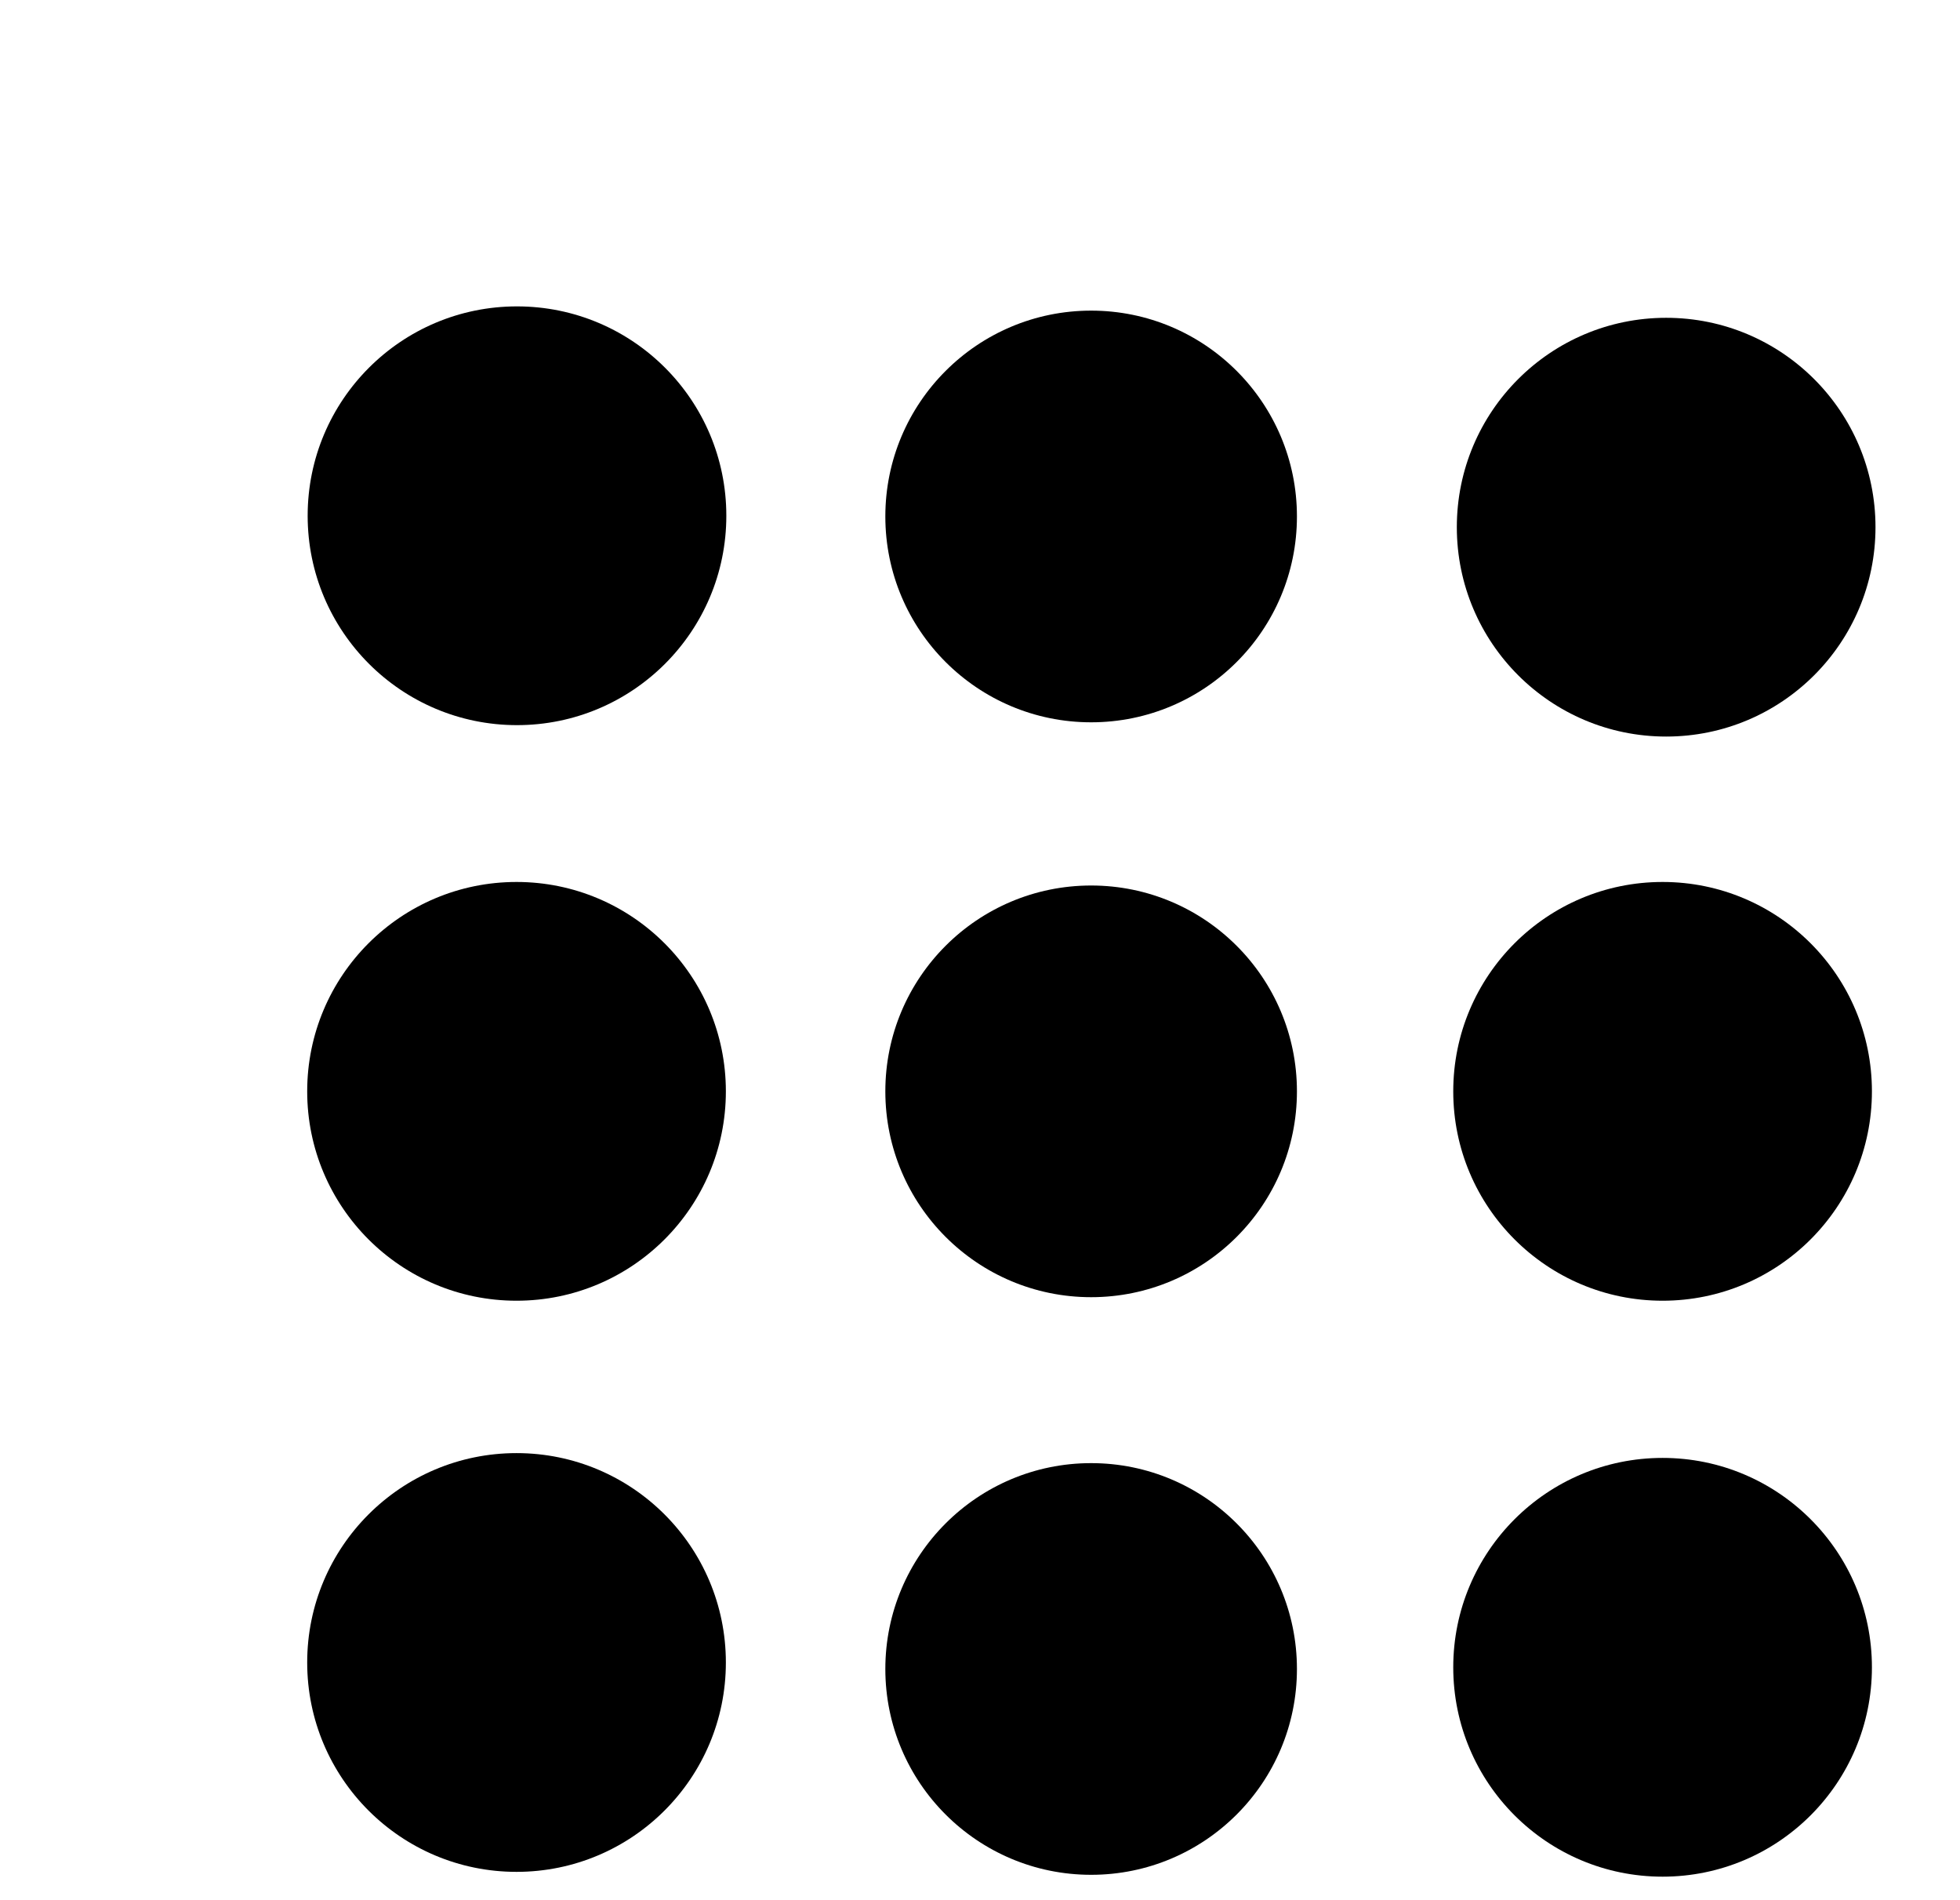
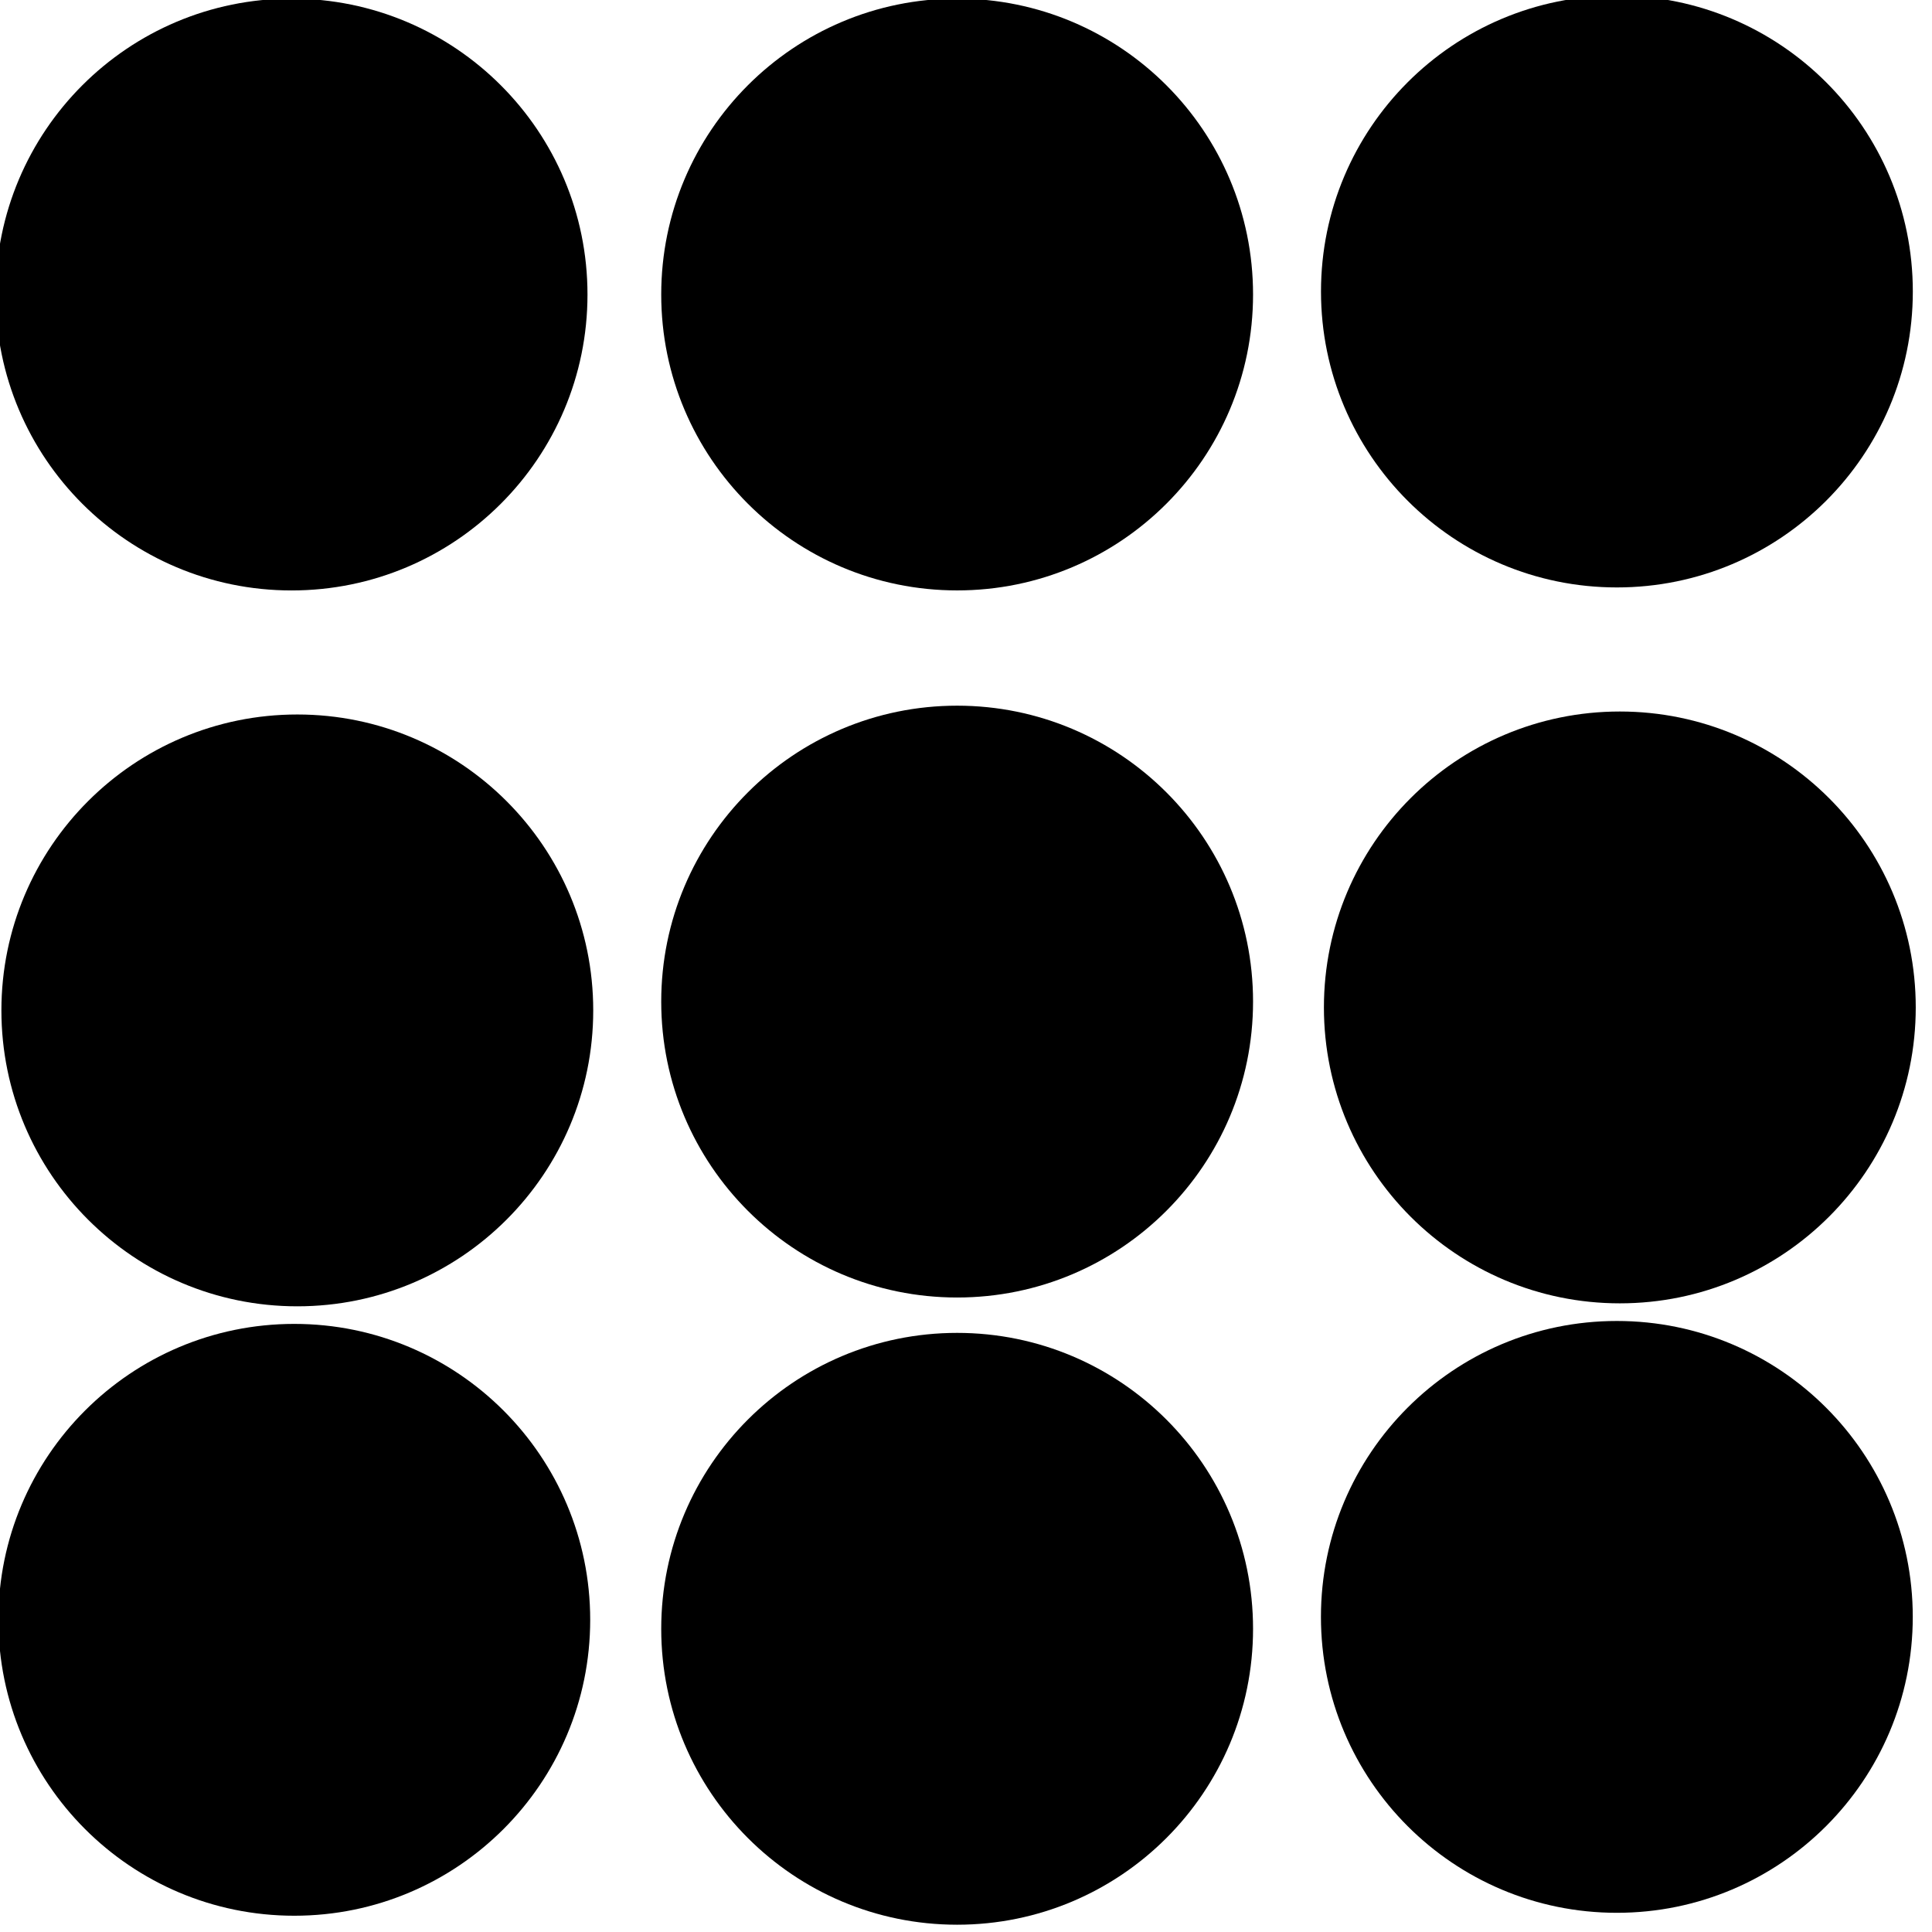
- <svg xmlns="http://www.w3.org/2000/svg" version="1.1" xml:space="preserve" viewBox="0 0 970 940">
+ <svg xmlns="http://www.w3.org/2000/svg" version="1.1" xml:space="preserve" viewBox="0 0 1090 1090">
  <rect x="0" y="0" width="100%" height="100%" fill="transparent" />
-   <g transform="matrix(1 0 0 1 540 540)" id="4d3f6d37-5658-4daa-b618-4f7a731625d0">
+   <g transform="matrix(1 0 0 1 540 540)" id="d74668dd-fd3f-49e7-8538-d2aeedf12edf">
</g>
-   <g transform="matrix(1 0 0 1 540 540)" id="49248886-88c0-46db-ba33-18ac1150f186">
+   <g transform="matrix(1 0 0 1 540 540)" id="d0300b7a-5d59-4203-995d-4258981886e7">
    <rect style="stroke: none; stroke-width: 1; stroke-dasharray: none; stroke-linecap: butt; stroke-dashoffset: 0; stroke-linejoin: miter; stroke-miterlimit: 4; fill: rgb(255,255,255); fill-rule: nonzero; opacity: 1; visibility: hidden;" vector-effect="non-scaling-stroke" x="-540" y="-540" rx="0" ry="0" width="1080" height="1080" />
  </g>
-   <g transform="matrix(2.96 0 0 2.96 255.86 255.2)" id="cdcb0244-83b1-4bb7-876f-4a9df6e76238">
+   <g transform="matrix(4.77 0 0 4.77 164.5 166.17)" id="a5db6a67-f5e9-4181-82ae-fa8a560a83dd">
    <circle style="stroke: rgb(0,0,0); stroke-width: 0; stroke-dasharray: none; stroke-linecap: butt; stroke-dashoffset: 0; stroke-linejoin: miter; stroke-miterlimit: 4; fill: rgb(0,0,0); fill-rule: nonzero; opacity: 1;" vector-effect="non-scaling-stroke" cx="0" cy="0" r="35" />
  </g>
-   <g transform="matrix(2.91 0 0 2.91 540 255.55)" id="cdcb0244-83b1-4bb7-876f-4a9df6e76238">
+   <g transform="matrix(0 0 0 0 0 0)">
+     <g style="">
+ </g>
+   </g>
+   <g transform="matrix(0 0 0 0 0 0)">
+     <g style="">
+ </g>
+   </g>
+   <g transform="matrix(4.77 0 0 4.77 540 166.15)" id="a5db6a67-f5e9-4181-82ae-fa8a560a83dd">
    <circle style="stroke: rgb(0,0,0); stroke-width: 0; stroke-dasharray: none; stroke-linecap: butt; stroke-dashoffset: 0; stroke-linejoin: miter; stroke-miterlimit: 4; fill: rgb(0,0,0); fill-rule: nonzero; opacity: 1;" vector-effect="non-scaling-stroke" cx="0" cy="0" r="35" />
  </g>
-   <g transform="matrix(2.96 0 0 2.96 824.58 260.85)" id="cdcb0244-83b1-4bb7-876f-4a9df6e76238">
+   <g transform="matrix(4.77 0 0 4.77 912.23 164.47)" id="a5db6a67-f5e9-4181-82ae-fa8a560a83dd">
    <circle style="stroke: rgb(0,0,0); stroke-width: 0; stroke-dasharray: none; stroke-linecap: butt; stroke-dashoffset: 0; stroke-linejoin: miter; stroke-miterlimit: 4; fill: rgb(0,0,0); fill-rule: nonzero; opacity: 1;" vector-effect="non-scaling-stroke" cx="0" cy="0" r="35" />
  </g>
-   <g transform="matrix(2.96 0 0 2.96 255.63 540)" id="cdcb0244-83b1-4bb7-876f-4a9df6e76238">
+   <g transform="matrix(NaN NaN NaN NaN 0 0)">
+     <g style="">
+ </g>
+   </g>
+   <g transform="matrix(NaN NaN NaN NaN 0 0)">
+     <g style="">
+ </g>
+   </g>
+   <g transform="matrix(4.77 0 0 4.77 540 565.08)" id="a5db6a67-f5e9-4181-82ae-fa8a560a83dd">
    <circle style="stroke: rgb(0,0,0); stroke-width: 0; stroke-dasharray: none; stroke-linecap: butt; stroke-dashoffset: 0; stroke-linejoin: miter; stroke-miterlimit: 4; fill: rgb(0,0,0); fill-rule: nonzero; opacity: 1;" vector-effect="non-scaling-stroke" cx="0" cy="0" r="35" />
  </g>
-   <g transform="matrix(2.91 0 0 2.91 540 540)" id="cdcb0244-83b1-4bb7-876f-4a9df6e76238">
+   <g transform="matrix(4.77 0 0 4.77 540 918.94)" id="a5db6a67-f5e9-4181-82ae-fa8a560a83dd">
    <circle style="stroke: rgb(0,0,0); stroke-width: 0; stroke-dasharray: none; stroke-linecap: butt; stroke-dashoffset: 0; stroke-linejoin: miter; stroke-miterlimit: 4; fill: rgb(0,0,0); fill-rule: nonzero; opacity: 1;" vector-effect="non-scaling-stroke" cx="0" cy="0" r="35" />
  </g>
-   <g transform="matrix(2.96 0 0 2.96 822.81 540)" id="cdcb0244-83b1-4bb7-876f-4a9df6e76238">
+   <g transform="matrix(4.77 0 0 4.77 167.74 570.05)" id="a5db6a67-f5e9-4181-82ae-fa8a560a83dd">
    <circle style="stroke: rgb(0,0,0); stroke-width: 0; stroke-dasharray: none; stroke-linecap: butt; stroke-dashoffset: 0; stroke-linejoin: miter; stroke-miterlimit: 4; fill: rgb(0,0,0); fill-rule: nonzero; opacity: 1;" vector-effect="non-scaling-stroke" cx="0" cy="0" r="35" />
  </g>
-   <g transform="matrix(2.96 0 0 2.96 255.63 822.6)" id="cdcb0244-83b1-4bb7-876f-4a9df6e76238">
+   <g transform="matrix(4.77 0 0 4.77 913.88 568.37)" id="a5db6a67-f5e9-4181-82ae-fa8a560a83dd">
    <circle style="stroke: rgb(0,0,0); stroke-width: 0; stroke-dasharray: none; stroke-linecap: butt; stroke-dashoffset: 0; stroke-linejoin: miter; stroke-miterlimit: 4; fill: rgb(0,0,0); fill-rule: nonzero; opacity: 1;" vector-effect="non-scaling-stroke" cx="0" cy="0" r="35" />
  </g>
-   <g transform="matrix(2.91 0 0 2.91 540 825.81)" id="cdcb0244-83b1-4bb7-876f-4a9df6e76238">
+   <g transform="matrix(4.77 0 0 4.77 912.2 912.22)" id="a5db6a67-f5e9-4181-82ae-fa8a560a83dd">
    <circle style="stroke: rgb(0,0,0); stroke-width: 0; stroke-dasharray: none; stroke-linecap: butt; stroke-dashoffset: 0; stroke-linejoin: miter; stroke-miterlimit: 4; fill: rgb(0,0,0); fill-rule: nonzero; opacity: 1;" vector-effect="non-scaling-stroke" cx="0" cy="0" r="35" />
  </g>
-   <g transform="matrix(2.96 0 0 2.96 822.81 824.98)" id="cdcb0244-83b1-4bb7-876f-4a9df6e76238">
+   <g transform="matrix(4.77 0 0 4.77 166.03 913.87)" id="a5db6a67-f5e9-4181-82ae-fa8a560a83dd">
    <circle style="stroke: rgb(0,0,0); stroke-width: 0; stroke-dasharray: none; stroke-linecap: butt; stroke-dashoffset: 0; stroke-linejoin: miter; stroke-miterlimit: 4; fill: rgb(0,0,0); fill-rule: nonzero; opacity: 1;" vector-effect="non-scaling-stroke" cx="0" cy="0" r="35" />
  </g>
</svg>
